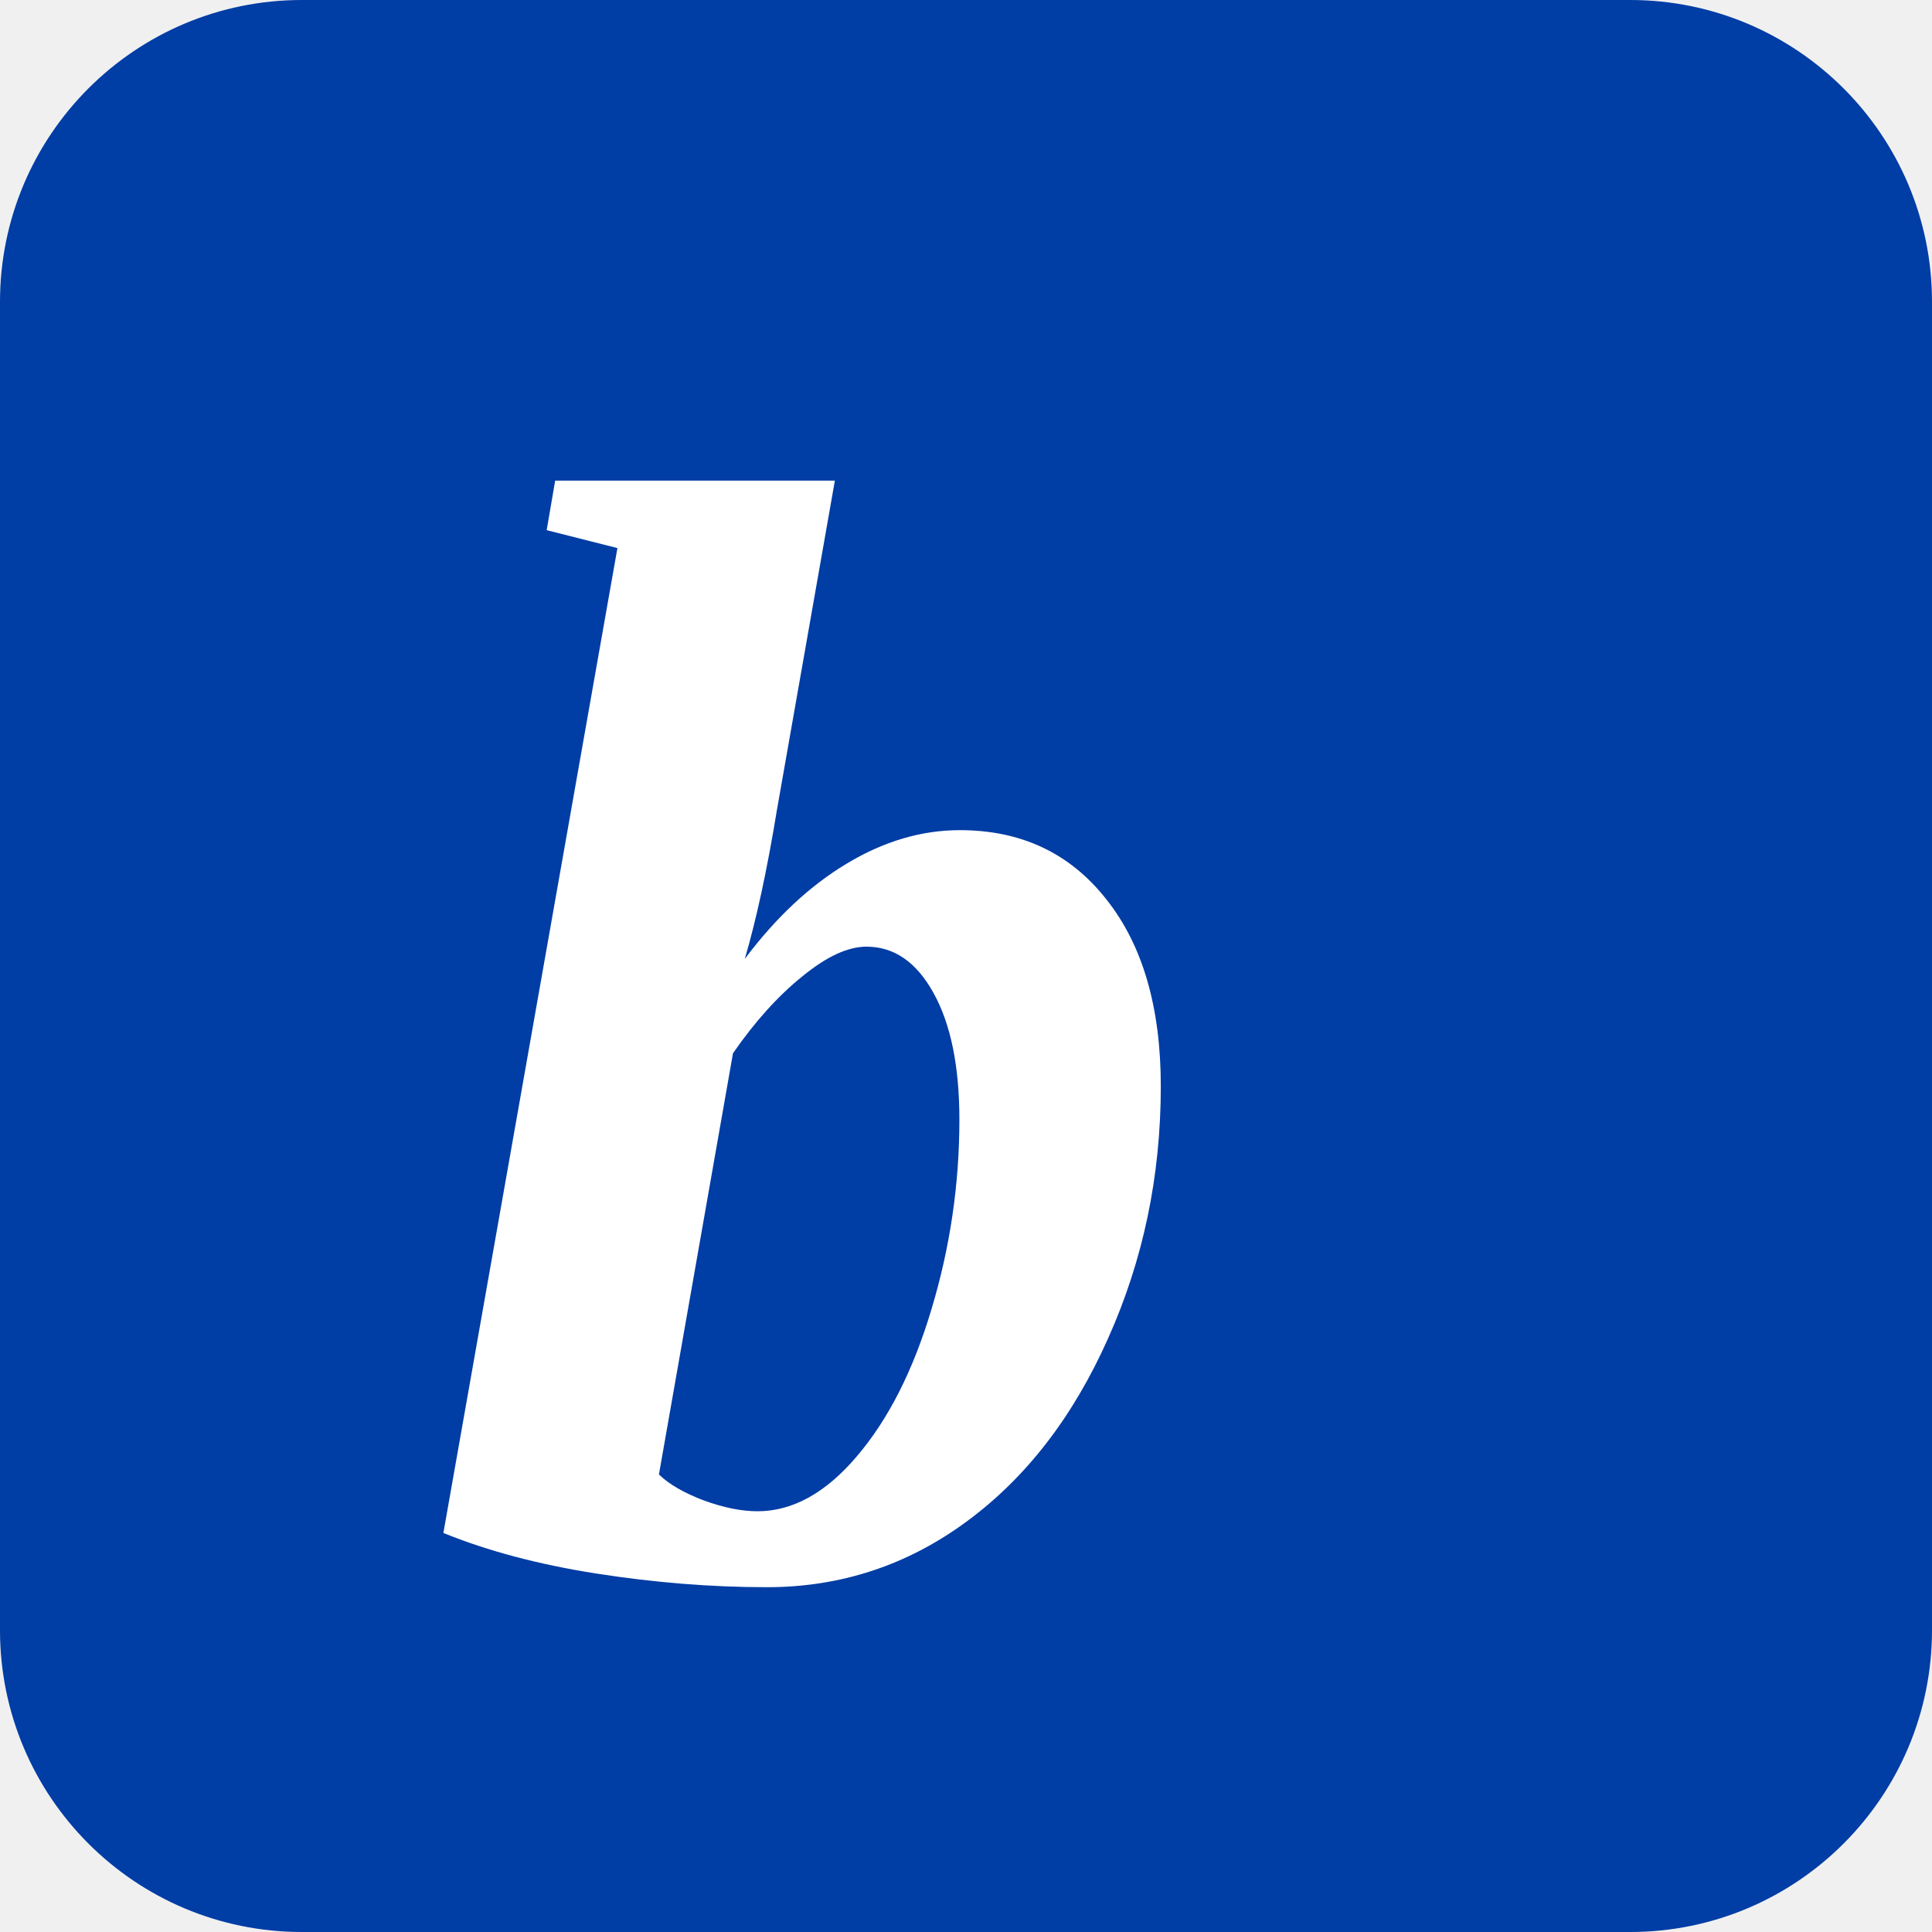
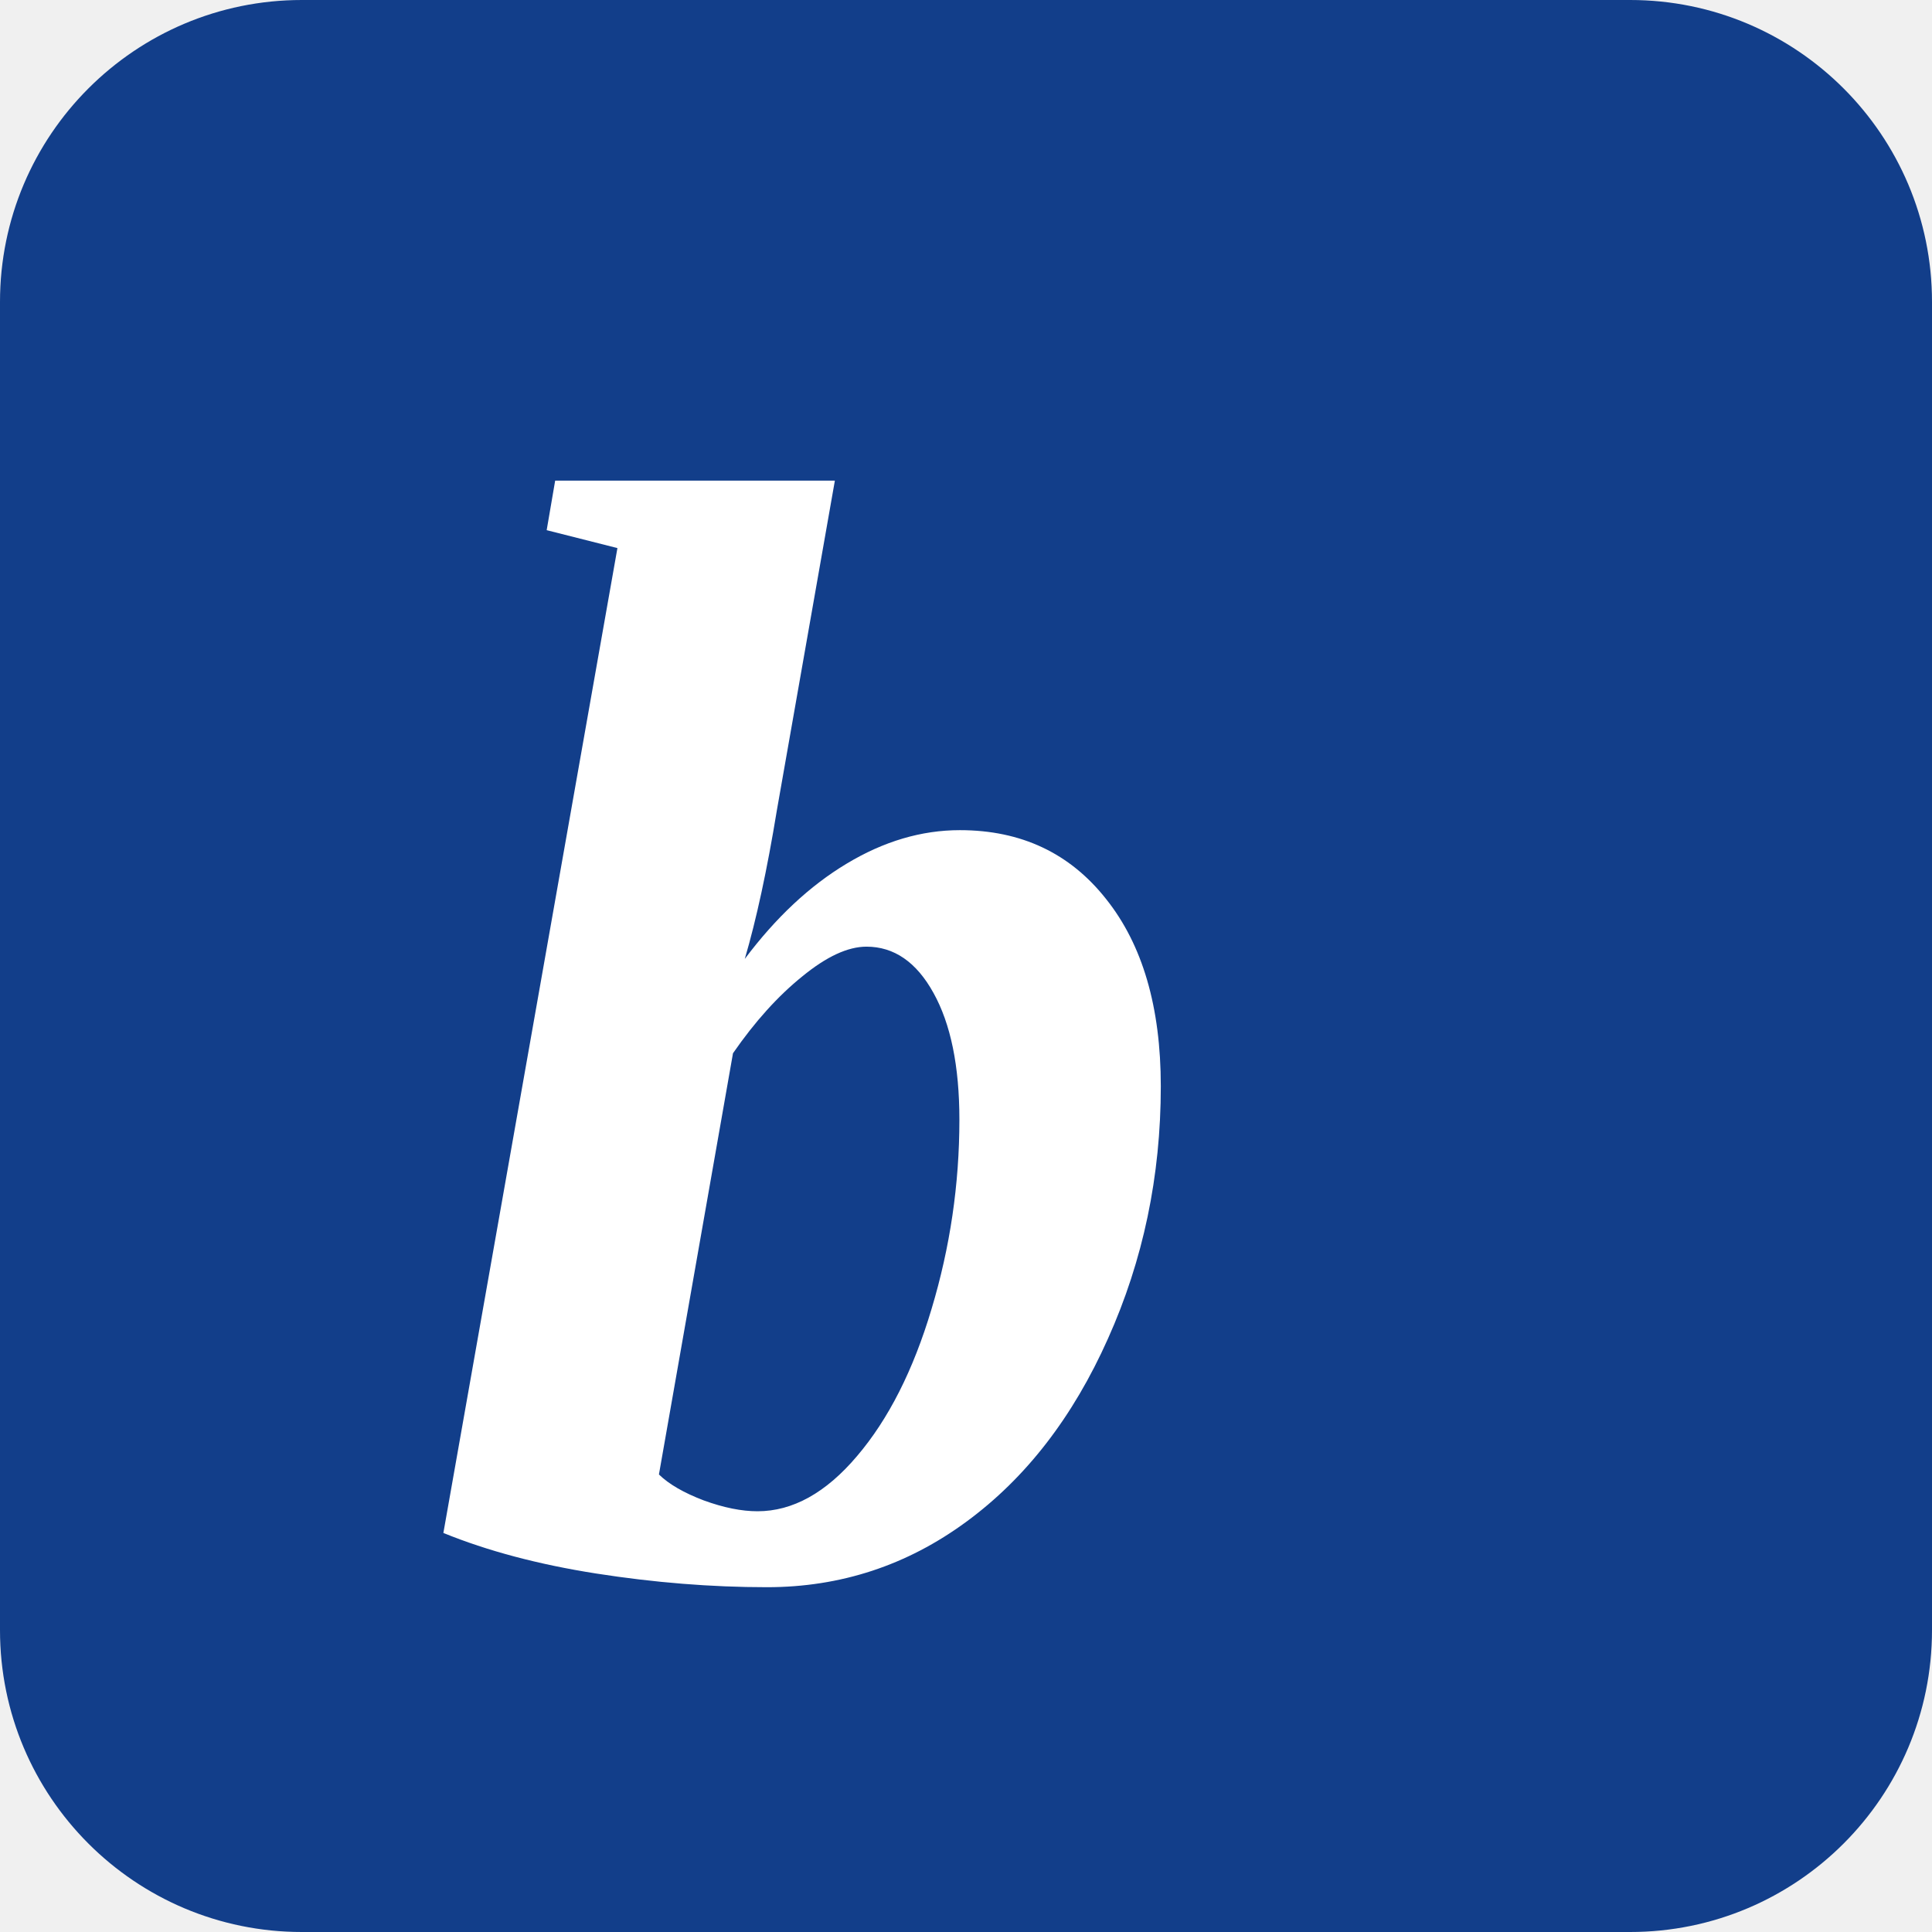
<svg xmlns="http://www.w3.org/2000/svg" viewBox="0 0 64 64">
-   <rect width="64" height="64" rx="10" fill="#003DA5" />
+   <rect width="64" height="64" rx="10" fill="#123E8A" />
  <text x="14" y="52" font-family="Georgia, 'Times New Roman', serif" font-size="52" font-weight="700" font-style="italic" fill="#ffffff">b</text>
</svg>
